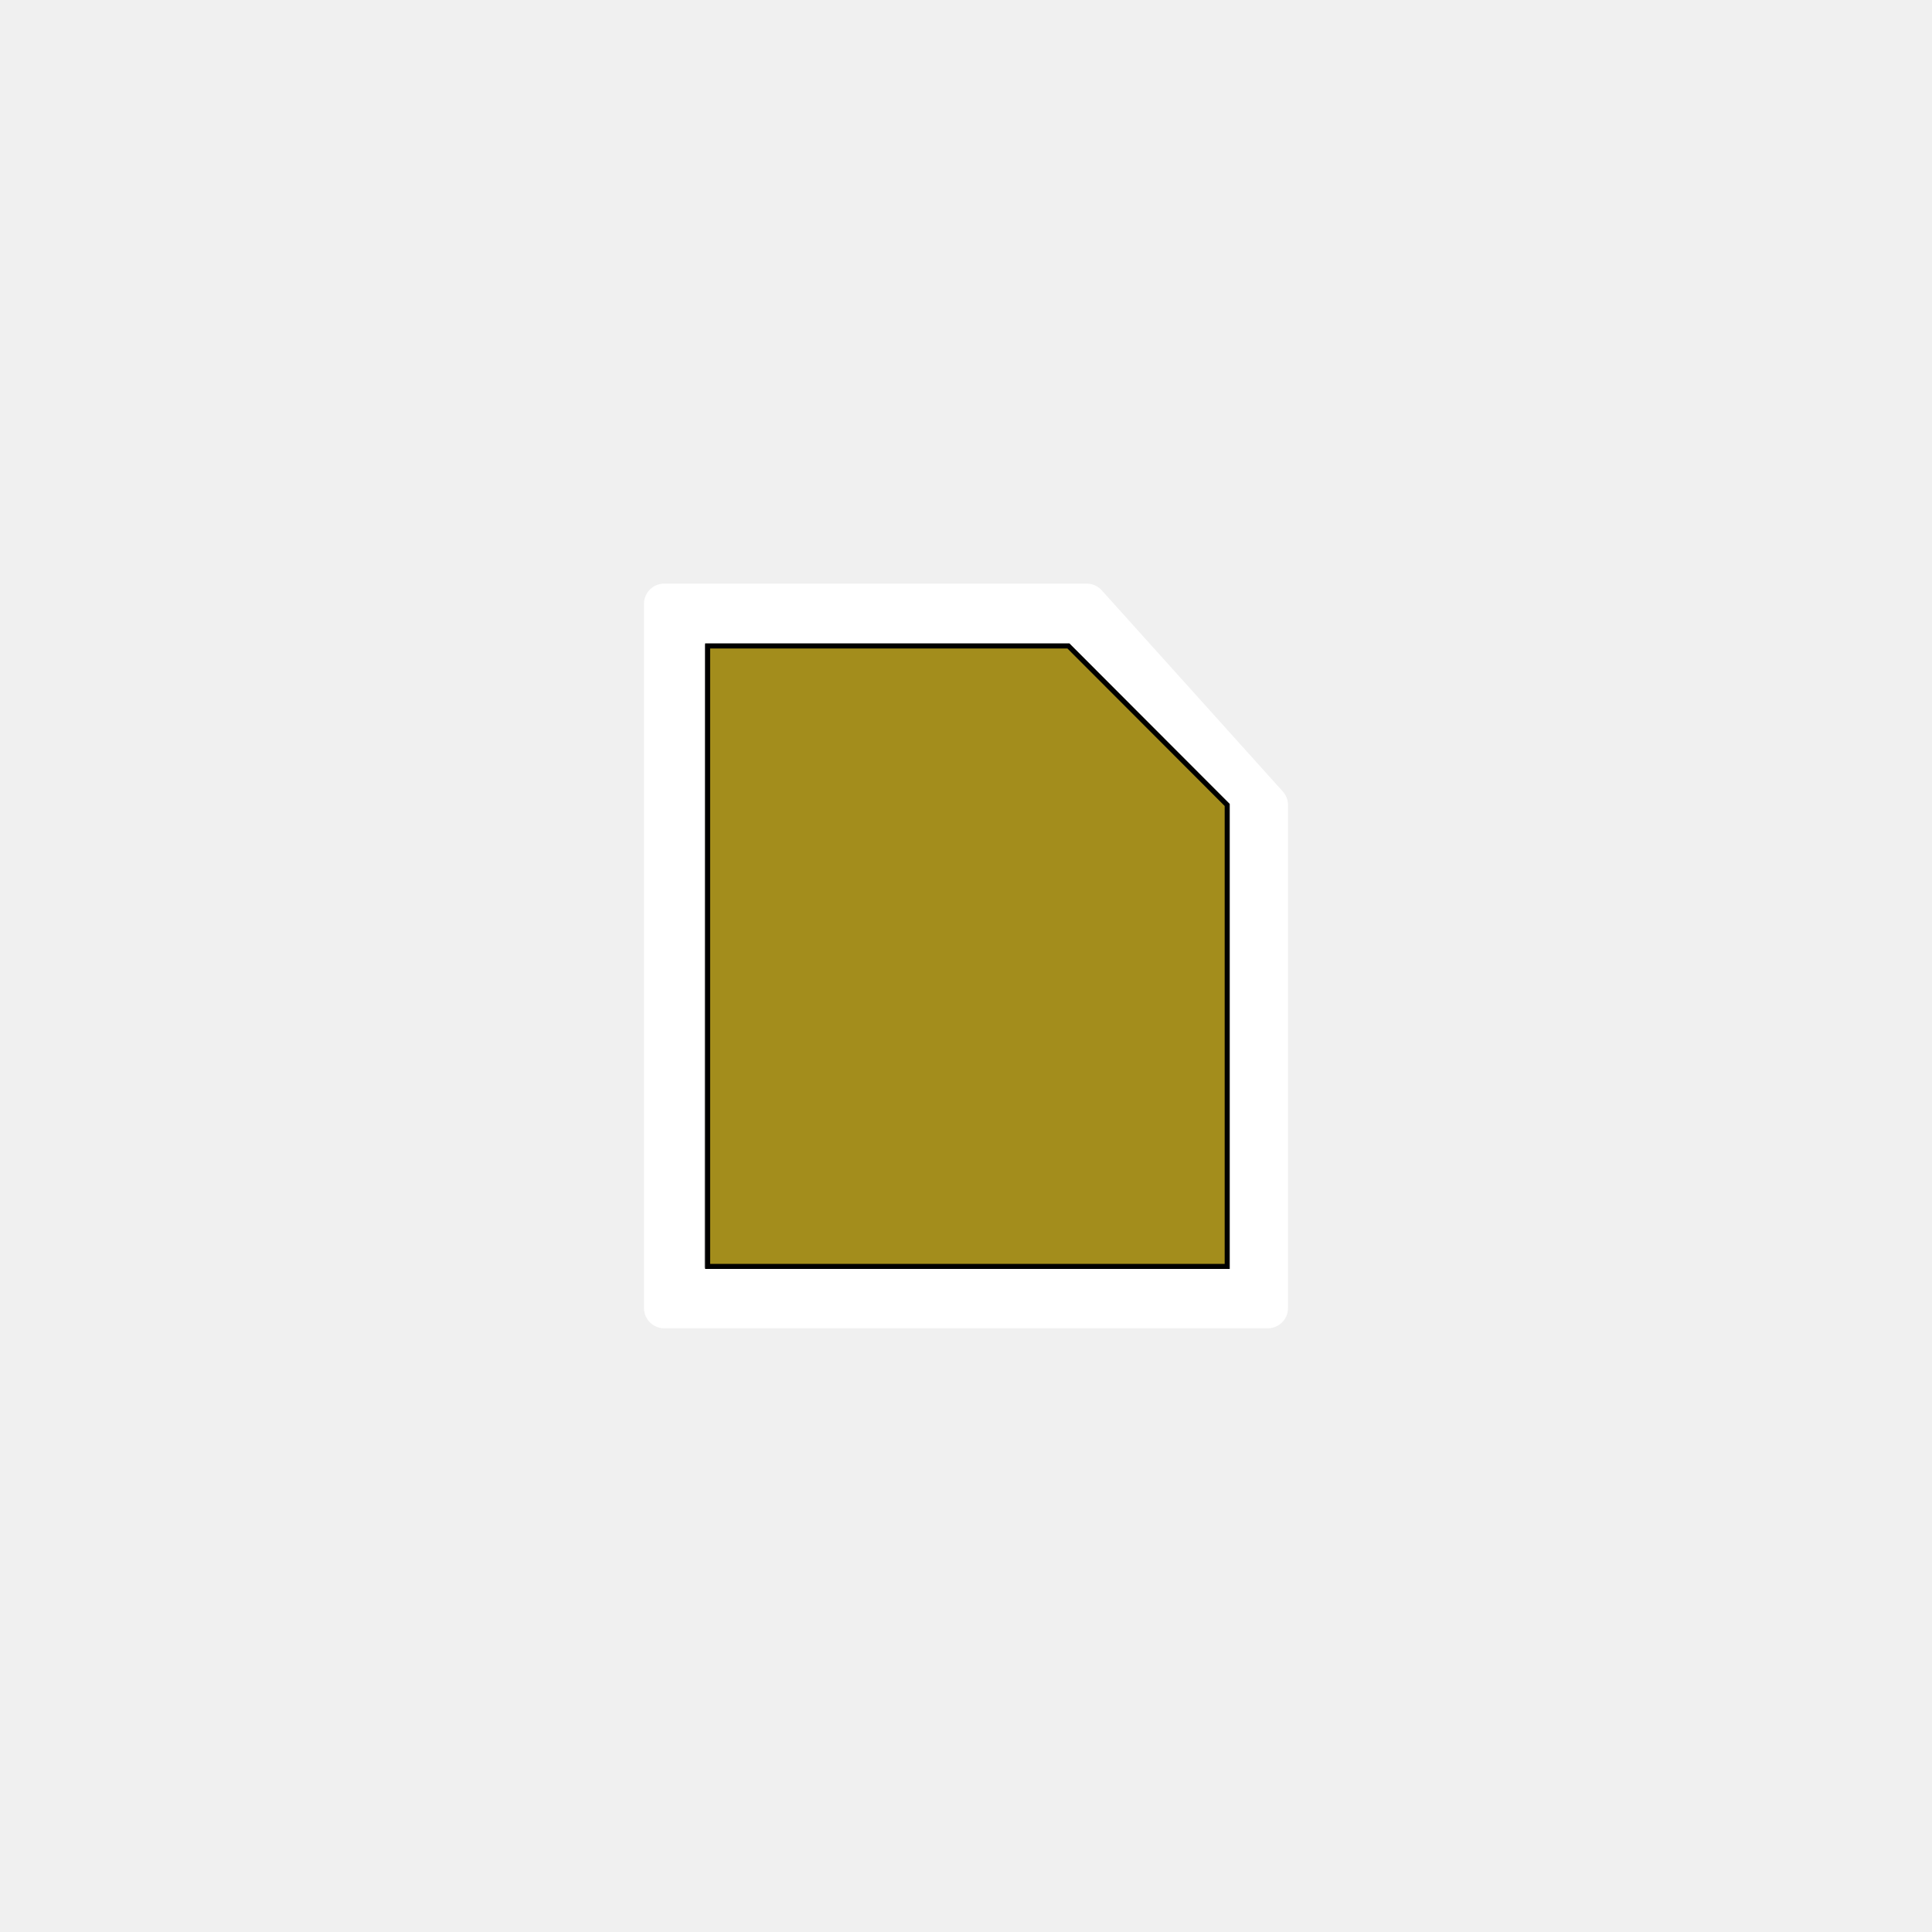
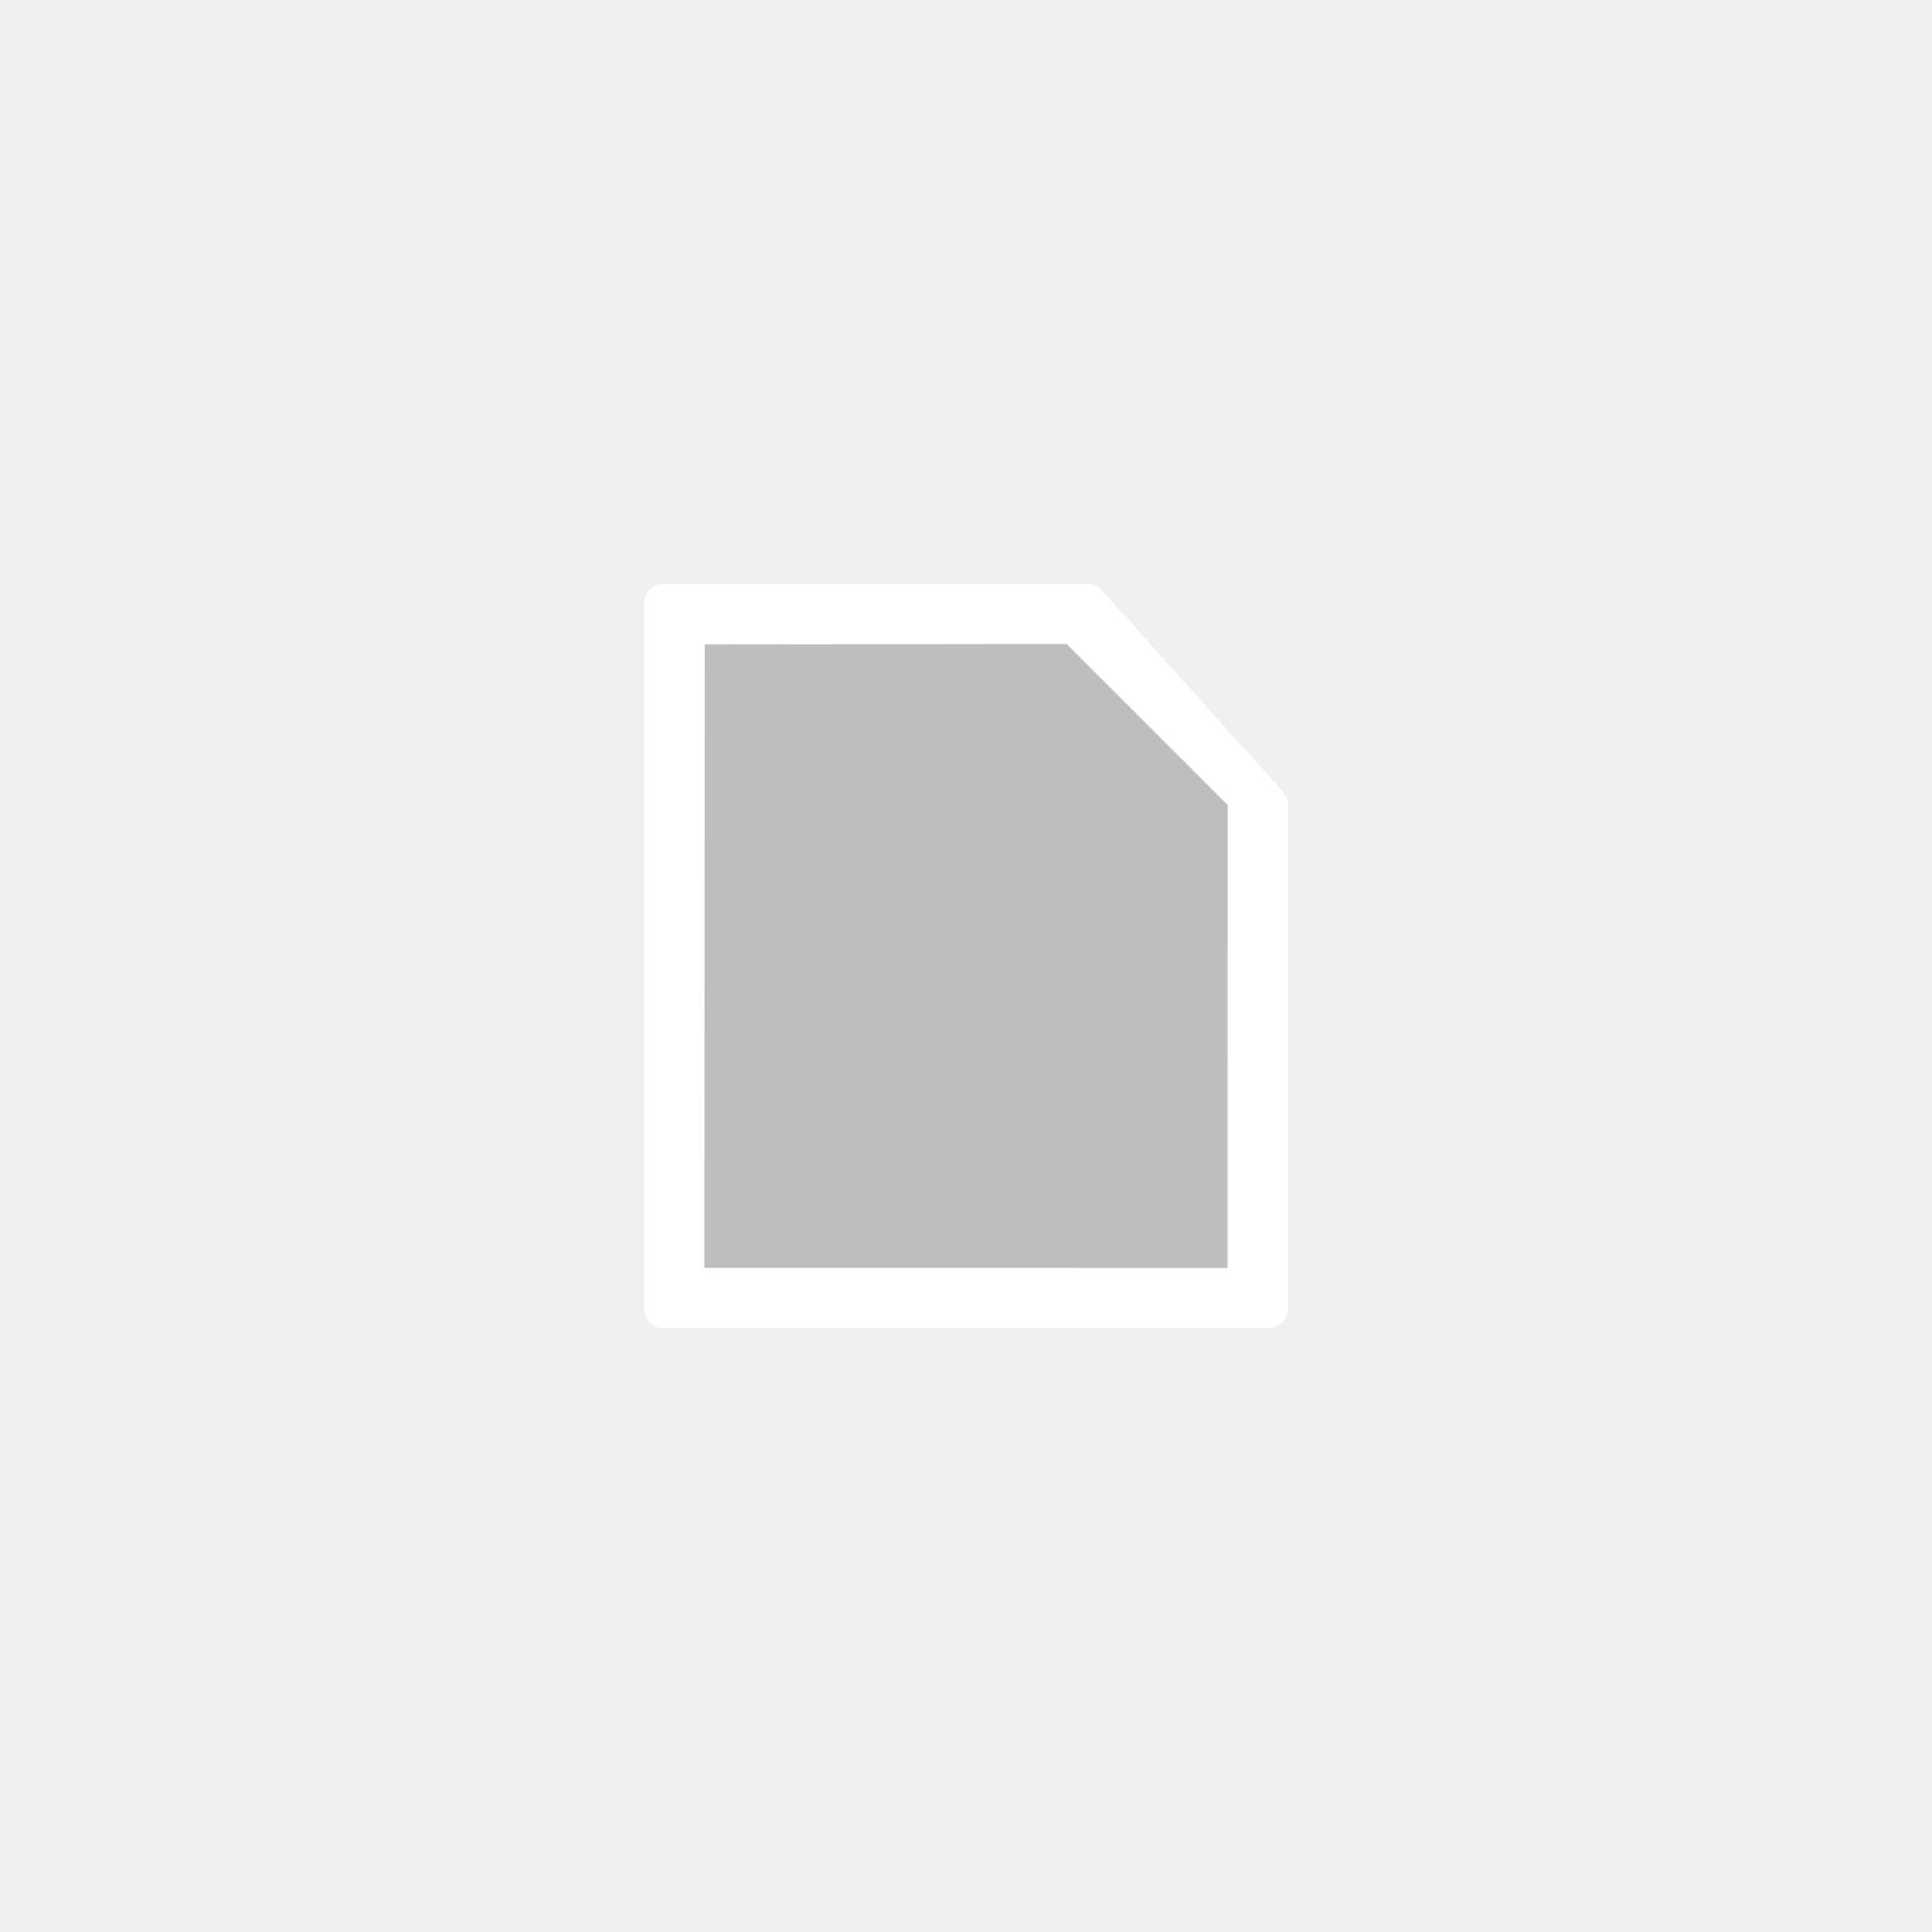
<svg xmlns="http://www.w3.org/2000/svg" width="96" height="96" viewBox="0 0 96 96" xml:space="preserve" id="svg2" version="1.1">
-   <defs id="defs17" />
+   <defs id="defs17">
+ 		
+ 		
+ 		
+ 		
+ 	</defs>
  <rect style="fill:none;stroke:none" id="rect3319" width="48" height="48" x="24" y="24" />
  <path id="path7" d="m 63,65 -30,0 0,-35 21,0 9,10 0,25 z" style="fill:#ffffff;fill-opacity:1;fill-rule:nonzero;stroke:#ffffff;stroke-width:2;stroke-linejoin:round;stroke-miterlimit:4;stroke-dasharray:none;stroke-opacity:1" />
  <path id="path9" d="M 61,40 60.997,63.004 35,63 35.017,32.018 53,32 l 8,8 z" style="fill:#bebebe;fill-rule:nonzero;stroke:none;fill-opacity:1" />
-   <path style="opacity:1;fill:#a38d1c;fill-opacity:1;stroke:#000000;stroke-width:0.251" d="m 35.161,47.511 0,-15.415 8.964,0 8.964,0 3.945,3.951 3.945,3.951 0,11.465 0,11.465 -12.909,0 -12.909,0 0,-15.415 z" id="path3337" />
</svg>
